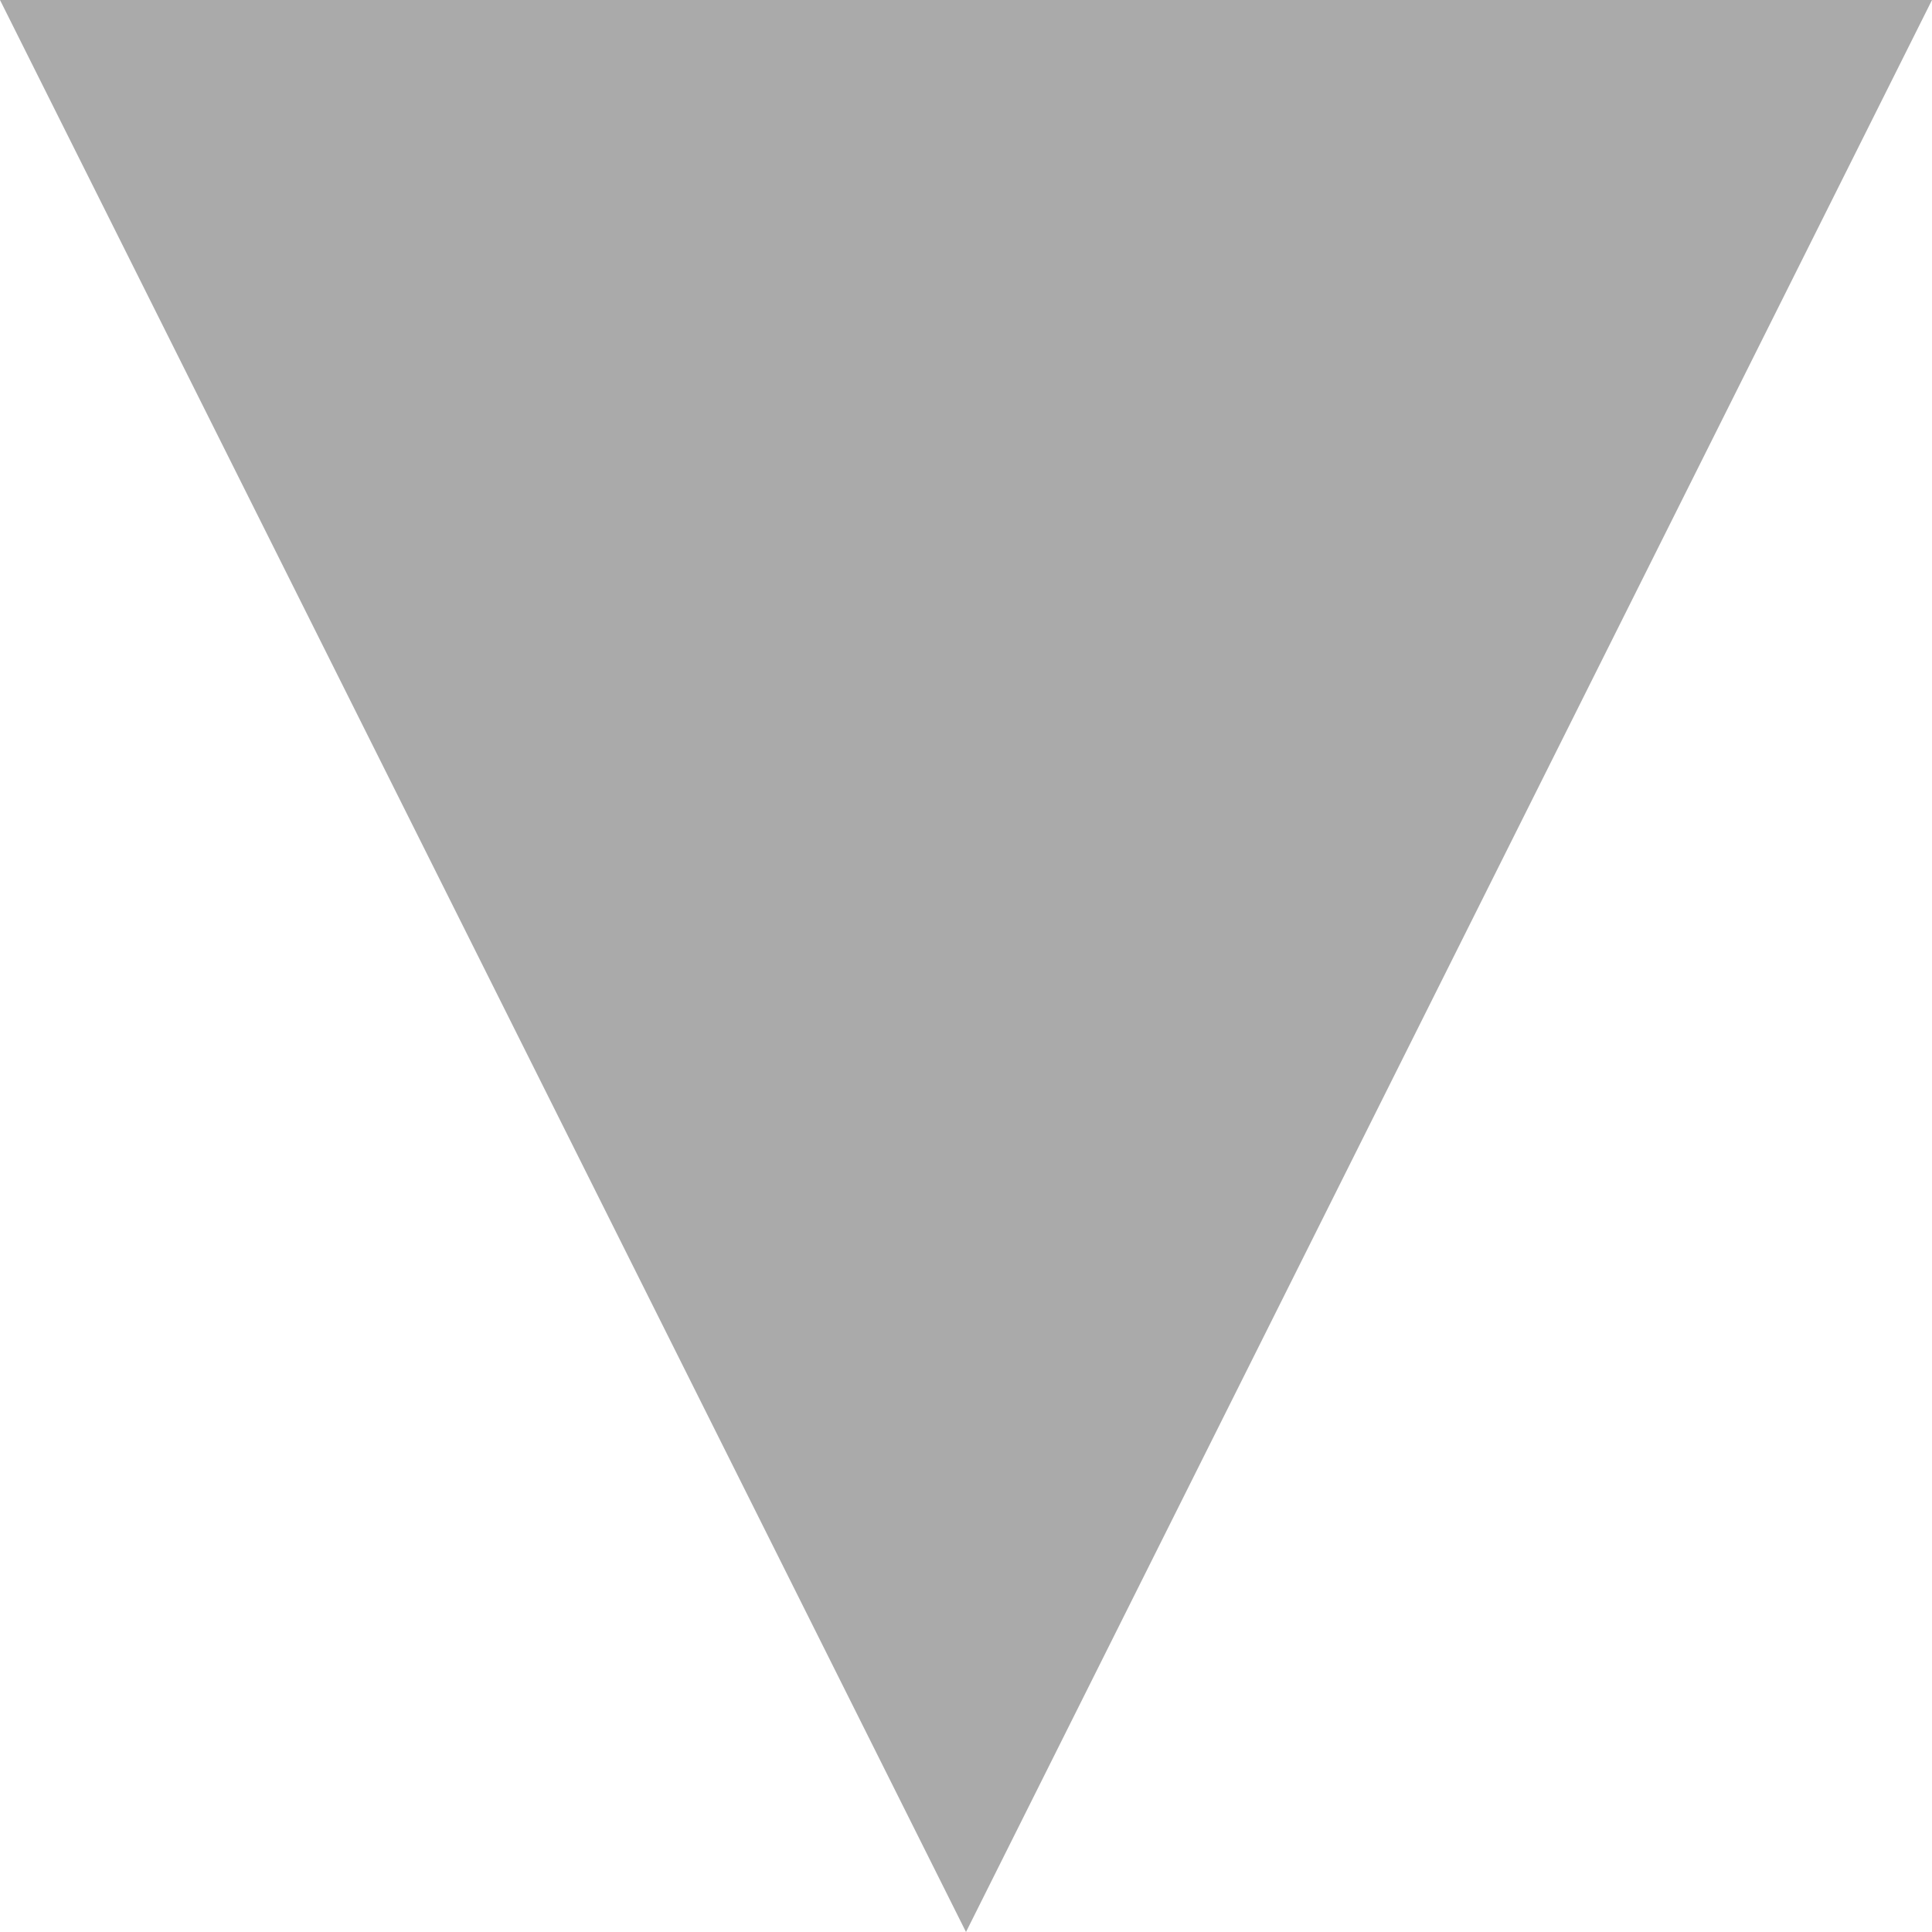
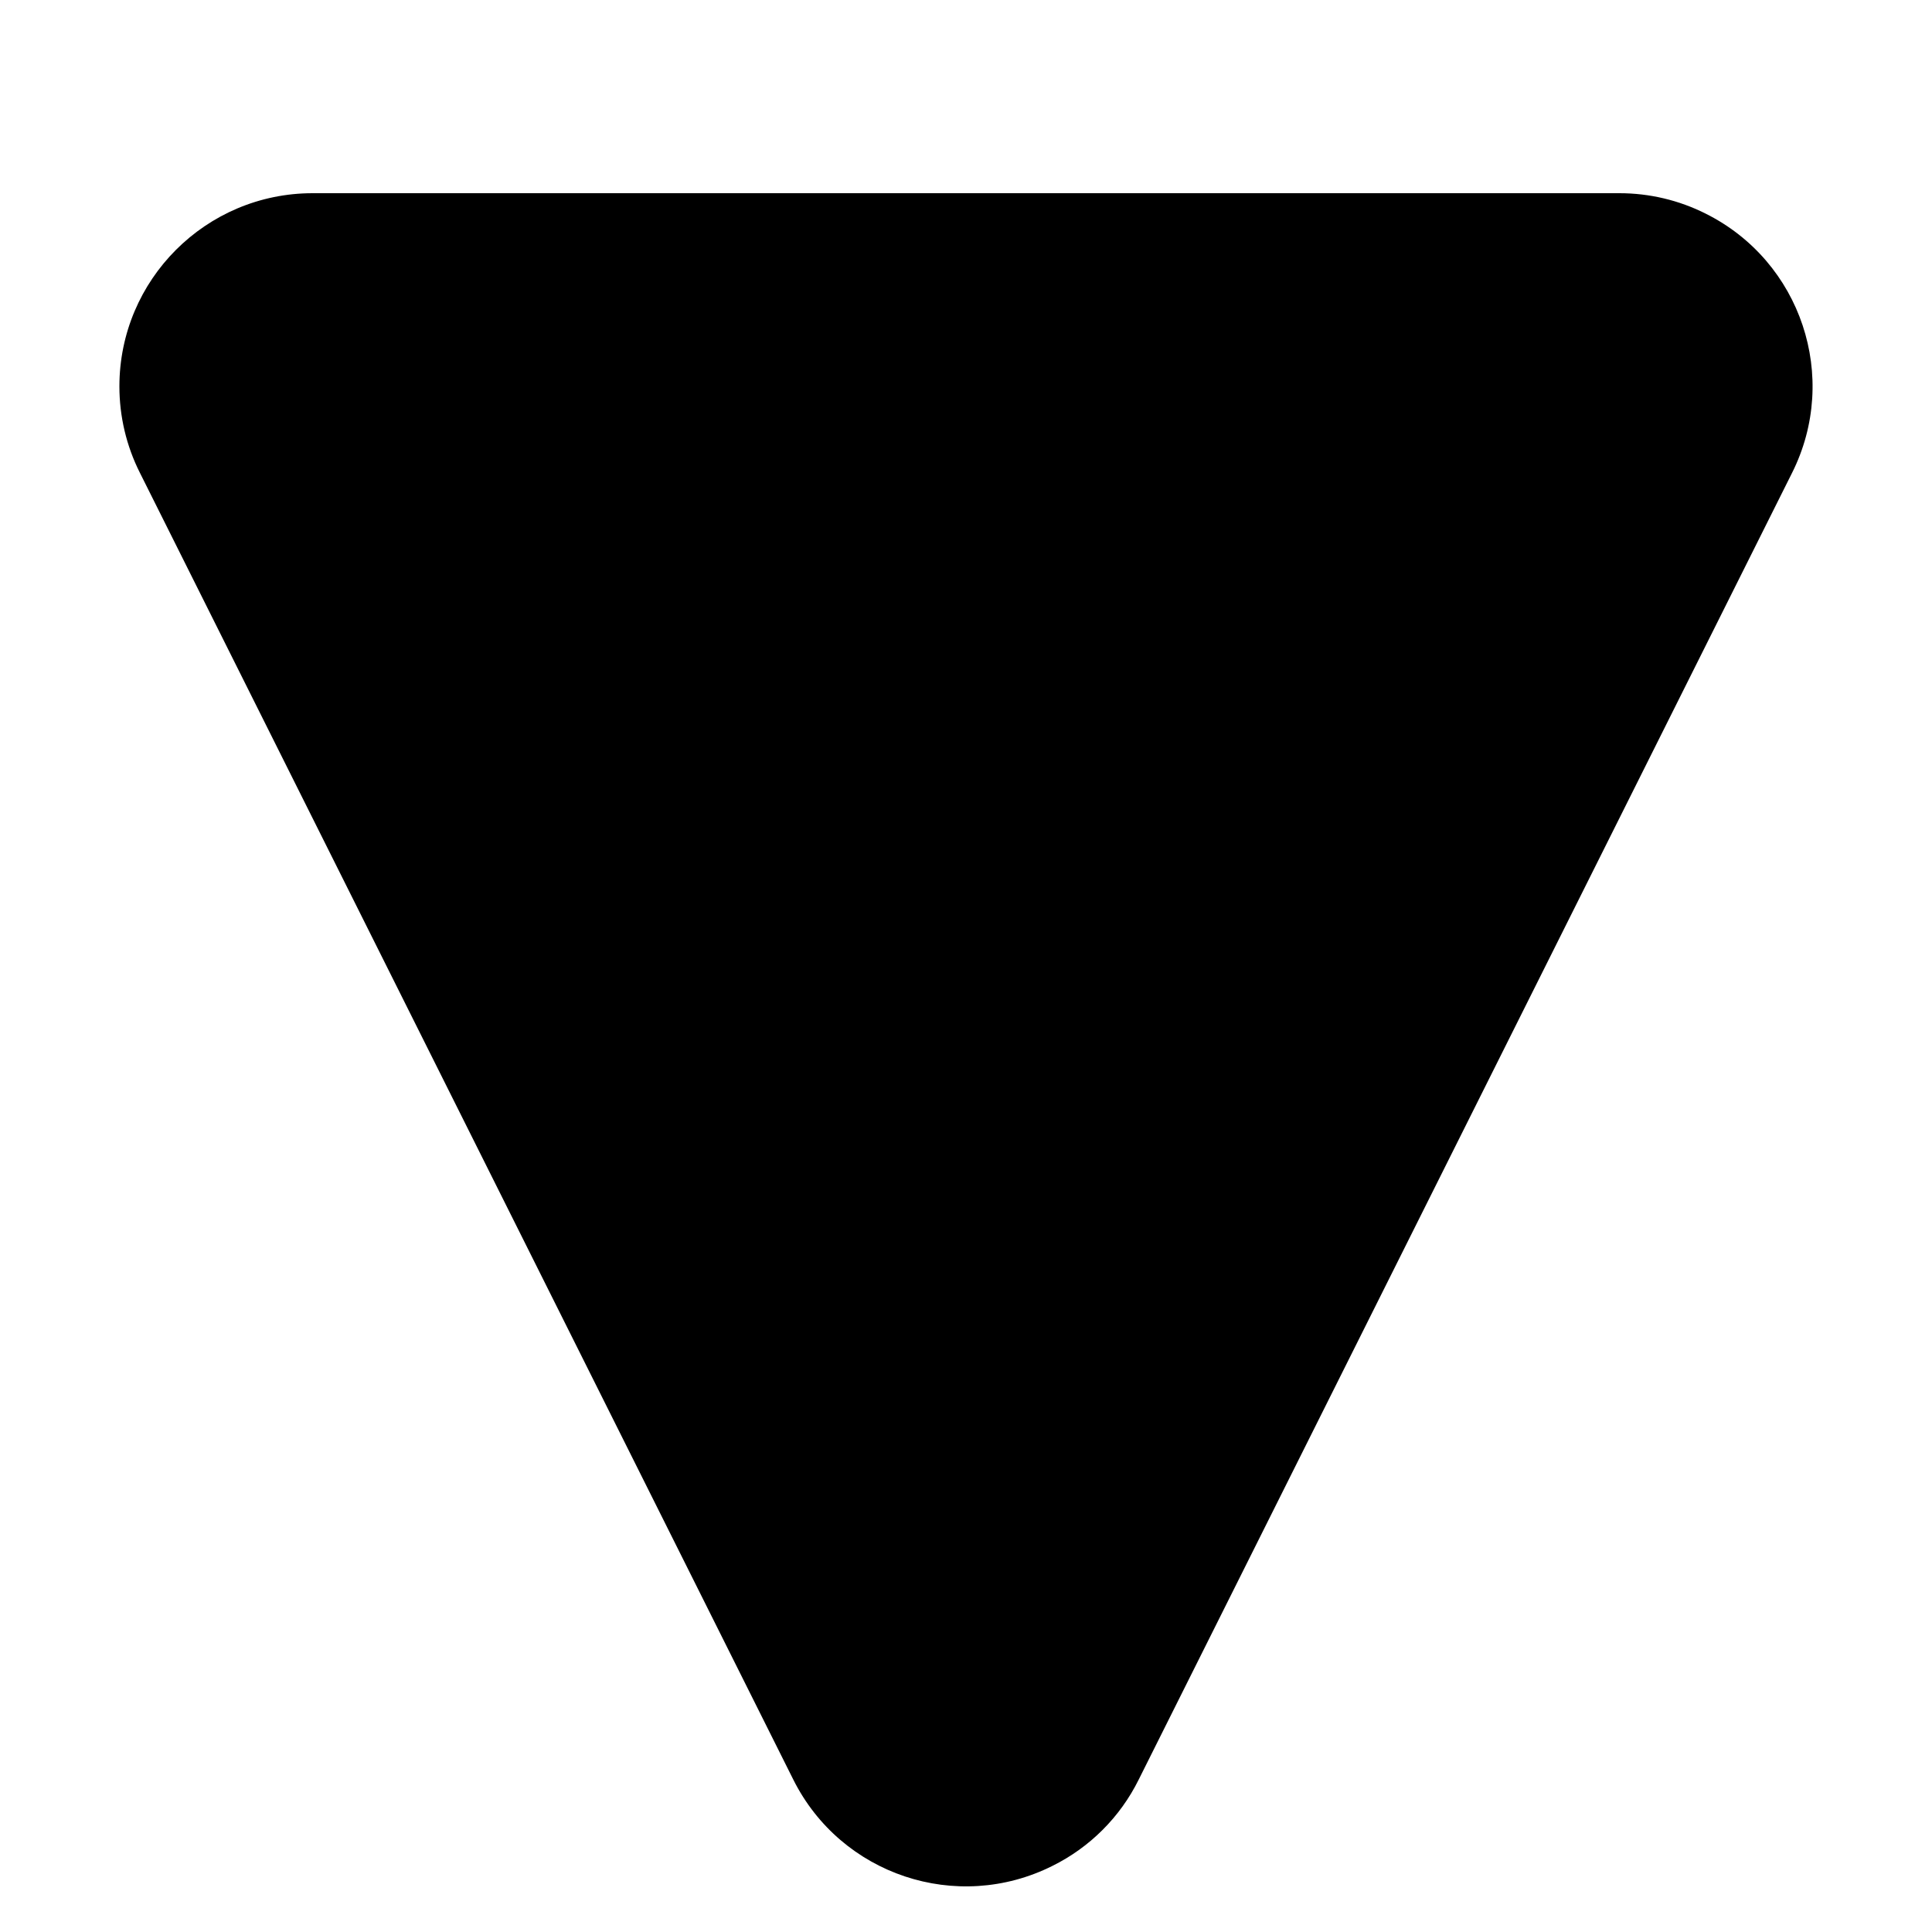
<svg xmlns="http://www.w3.org/2000/svg" width="10px" height="10px" viewBox="0 0 10 10" version="1.1">
  <g id="down" stroke="none" stroke-width="1" fill="none" fill-rule="evenodd">
-     <polygon id="Triangle-Copy" fill="#aaaaaa" transform="translate(5, 5) scale(1, -1) translate(-5, -5) " points="5 0 10 10 0 10" />
+     <path d="M5.894,2.789 L9.276,9.553 C9.523,10.047 9.323,10.647 8.829,10.894 C8.69,10.964 8.537,11 8.382,11 L1.618,11 C1.066,11 0.618,10.552 0.618,10 C0.618,9.845 0.654,9.692 0.724,9.553 L4.106,2.789 C4.353,2.295 4.953,2.095 5.447,2.342 C5.641,2.438 5.798,2.595 5.894,2.789 Z" id="Triangle-Copy" fill="#000000" transform="translate(5, 6) scale(1, -1) translate(-5, -6) " />
  </g>
</svg>
